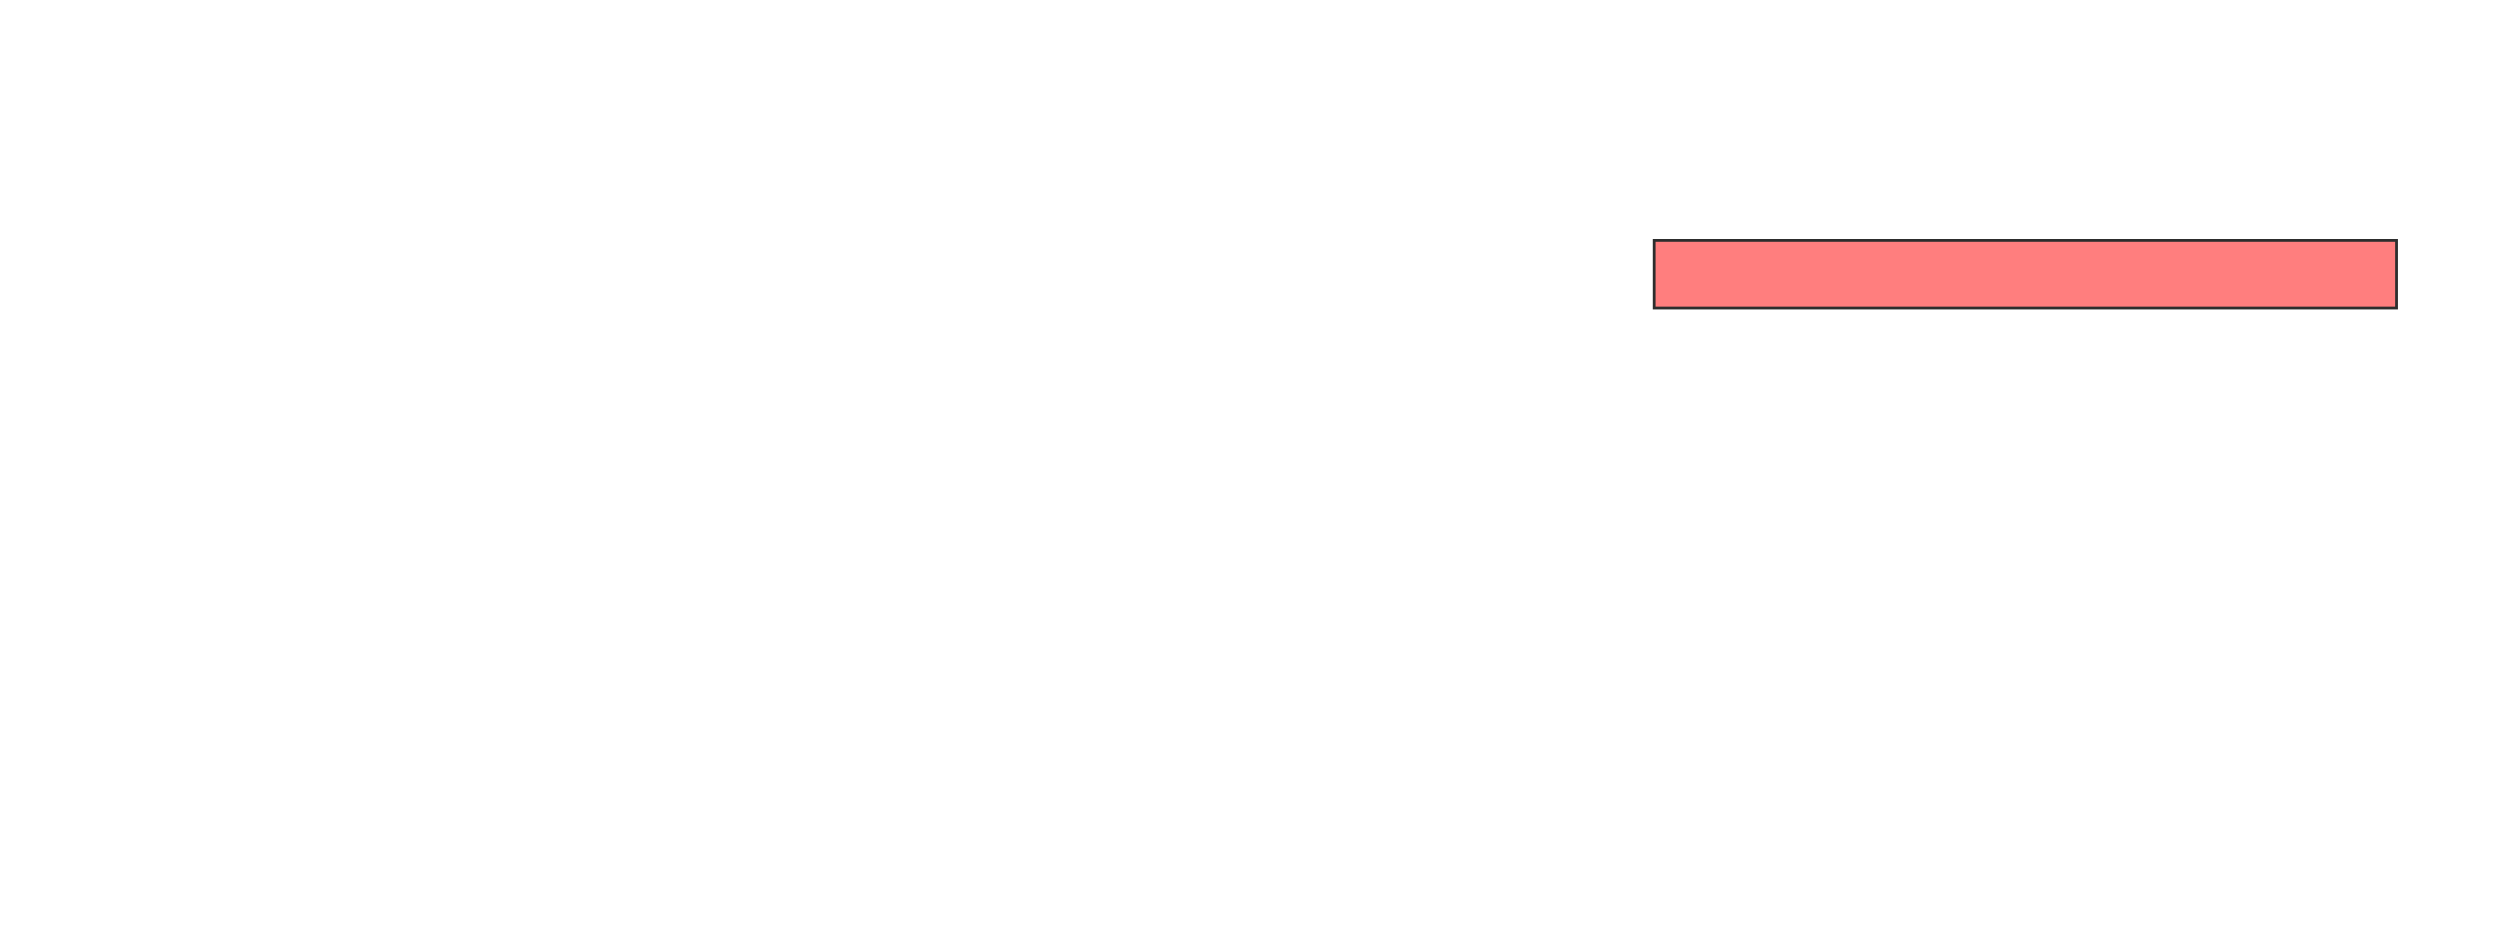
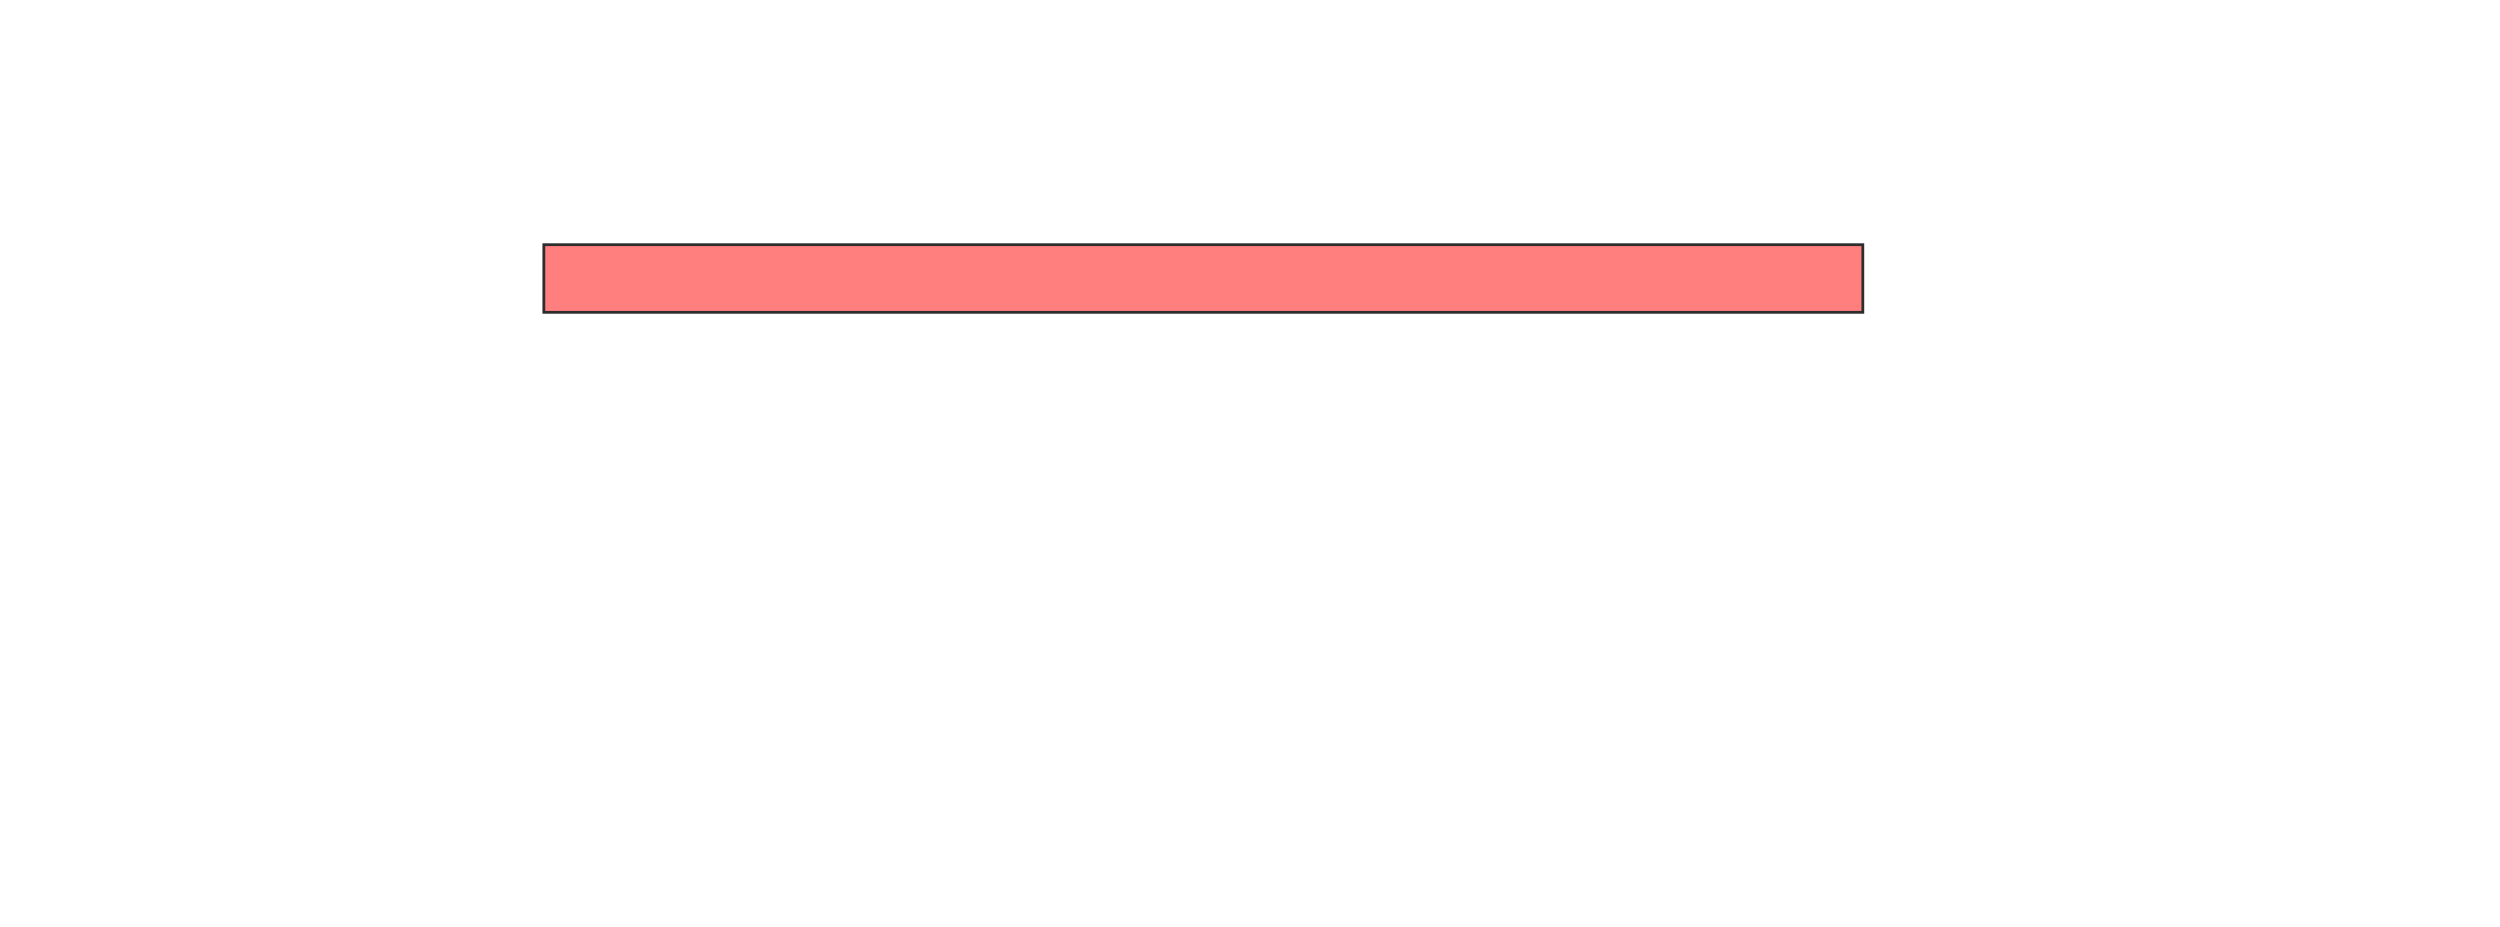
<svg xmlns="http://www.w3.org/2000/svg" width="896" height="332">
  <g>
  </g>
  <g>
-     <rect stroke="#2D2D2D" fill="#FF7E7E" x="592.858" y="86.159" width="266.061" height="24.242" id="c7d1e2c9dc374f6d8caeb1901ce1147a-oa-1" class="qshape" />
+     <rect id="c7d1e2c9dc374f6d8caeb1901ce1147a-oa-1" height="24.242" width="472.727" y="87.697" x="194.909" stroke="#2D2D2D" fill="#FF7E7E" class="qshape" />
  </g>
</svg>
